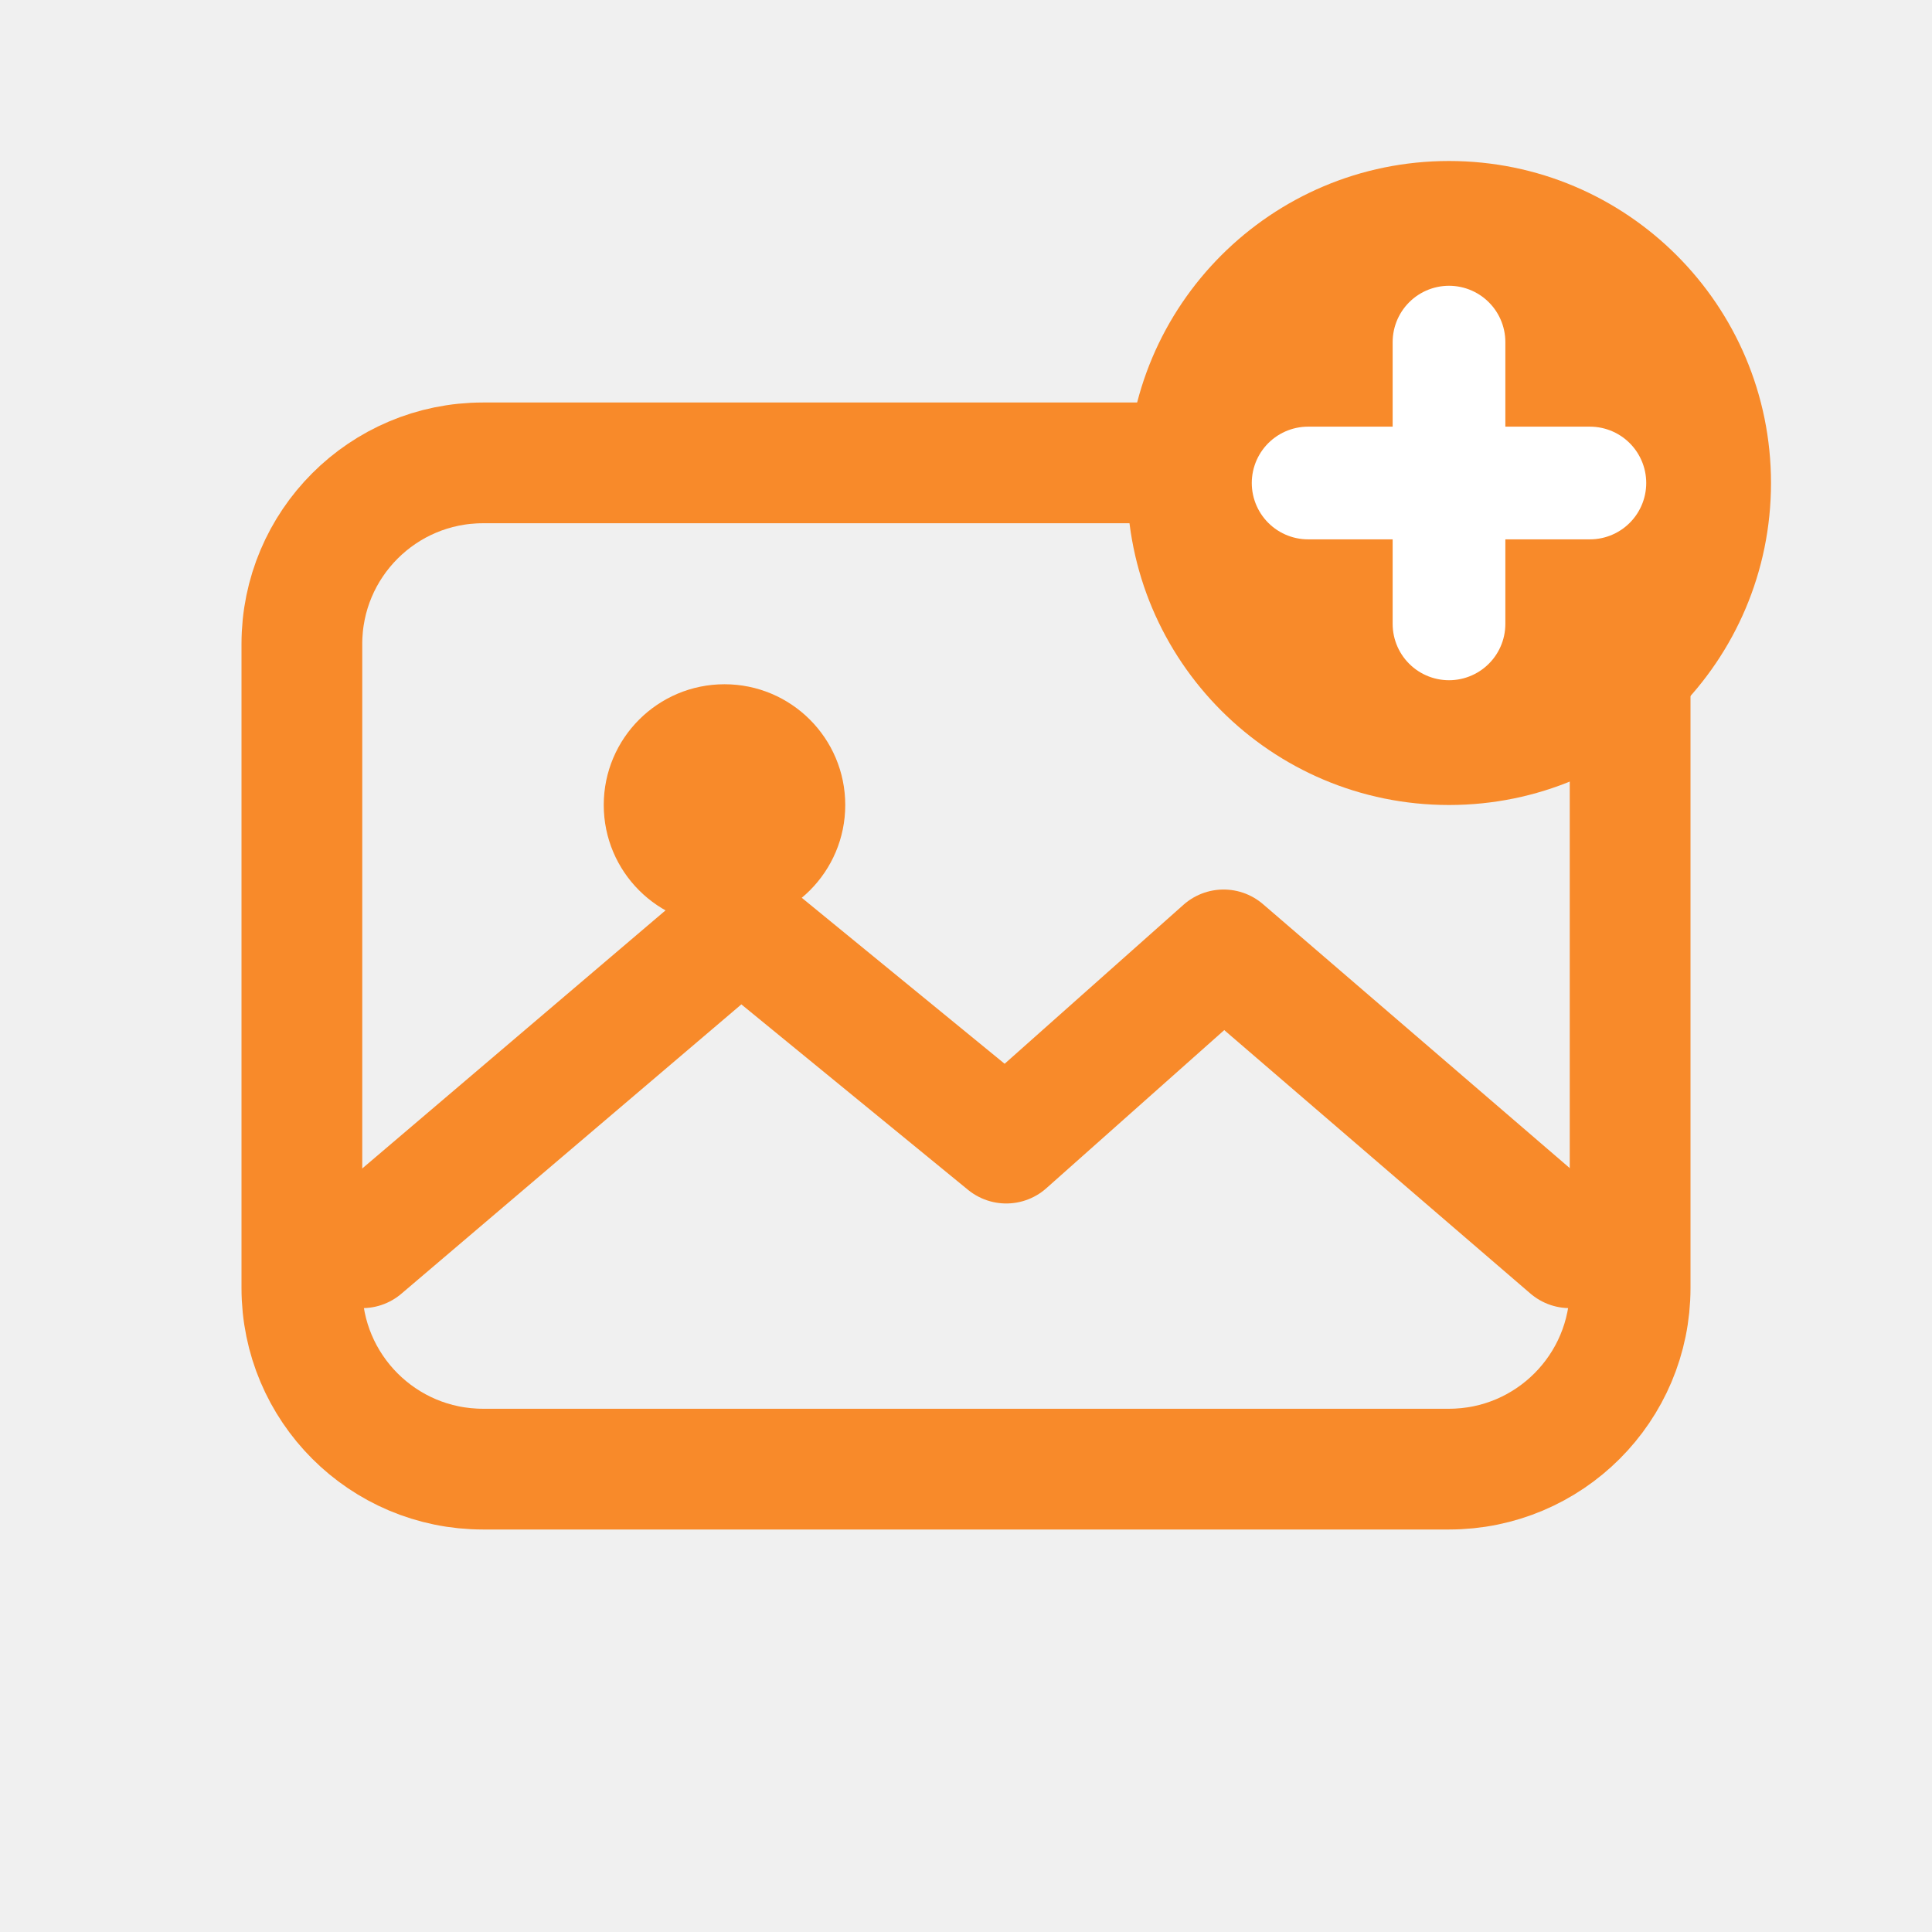
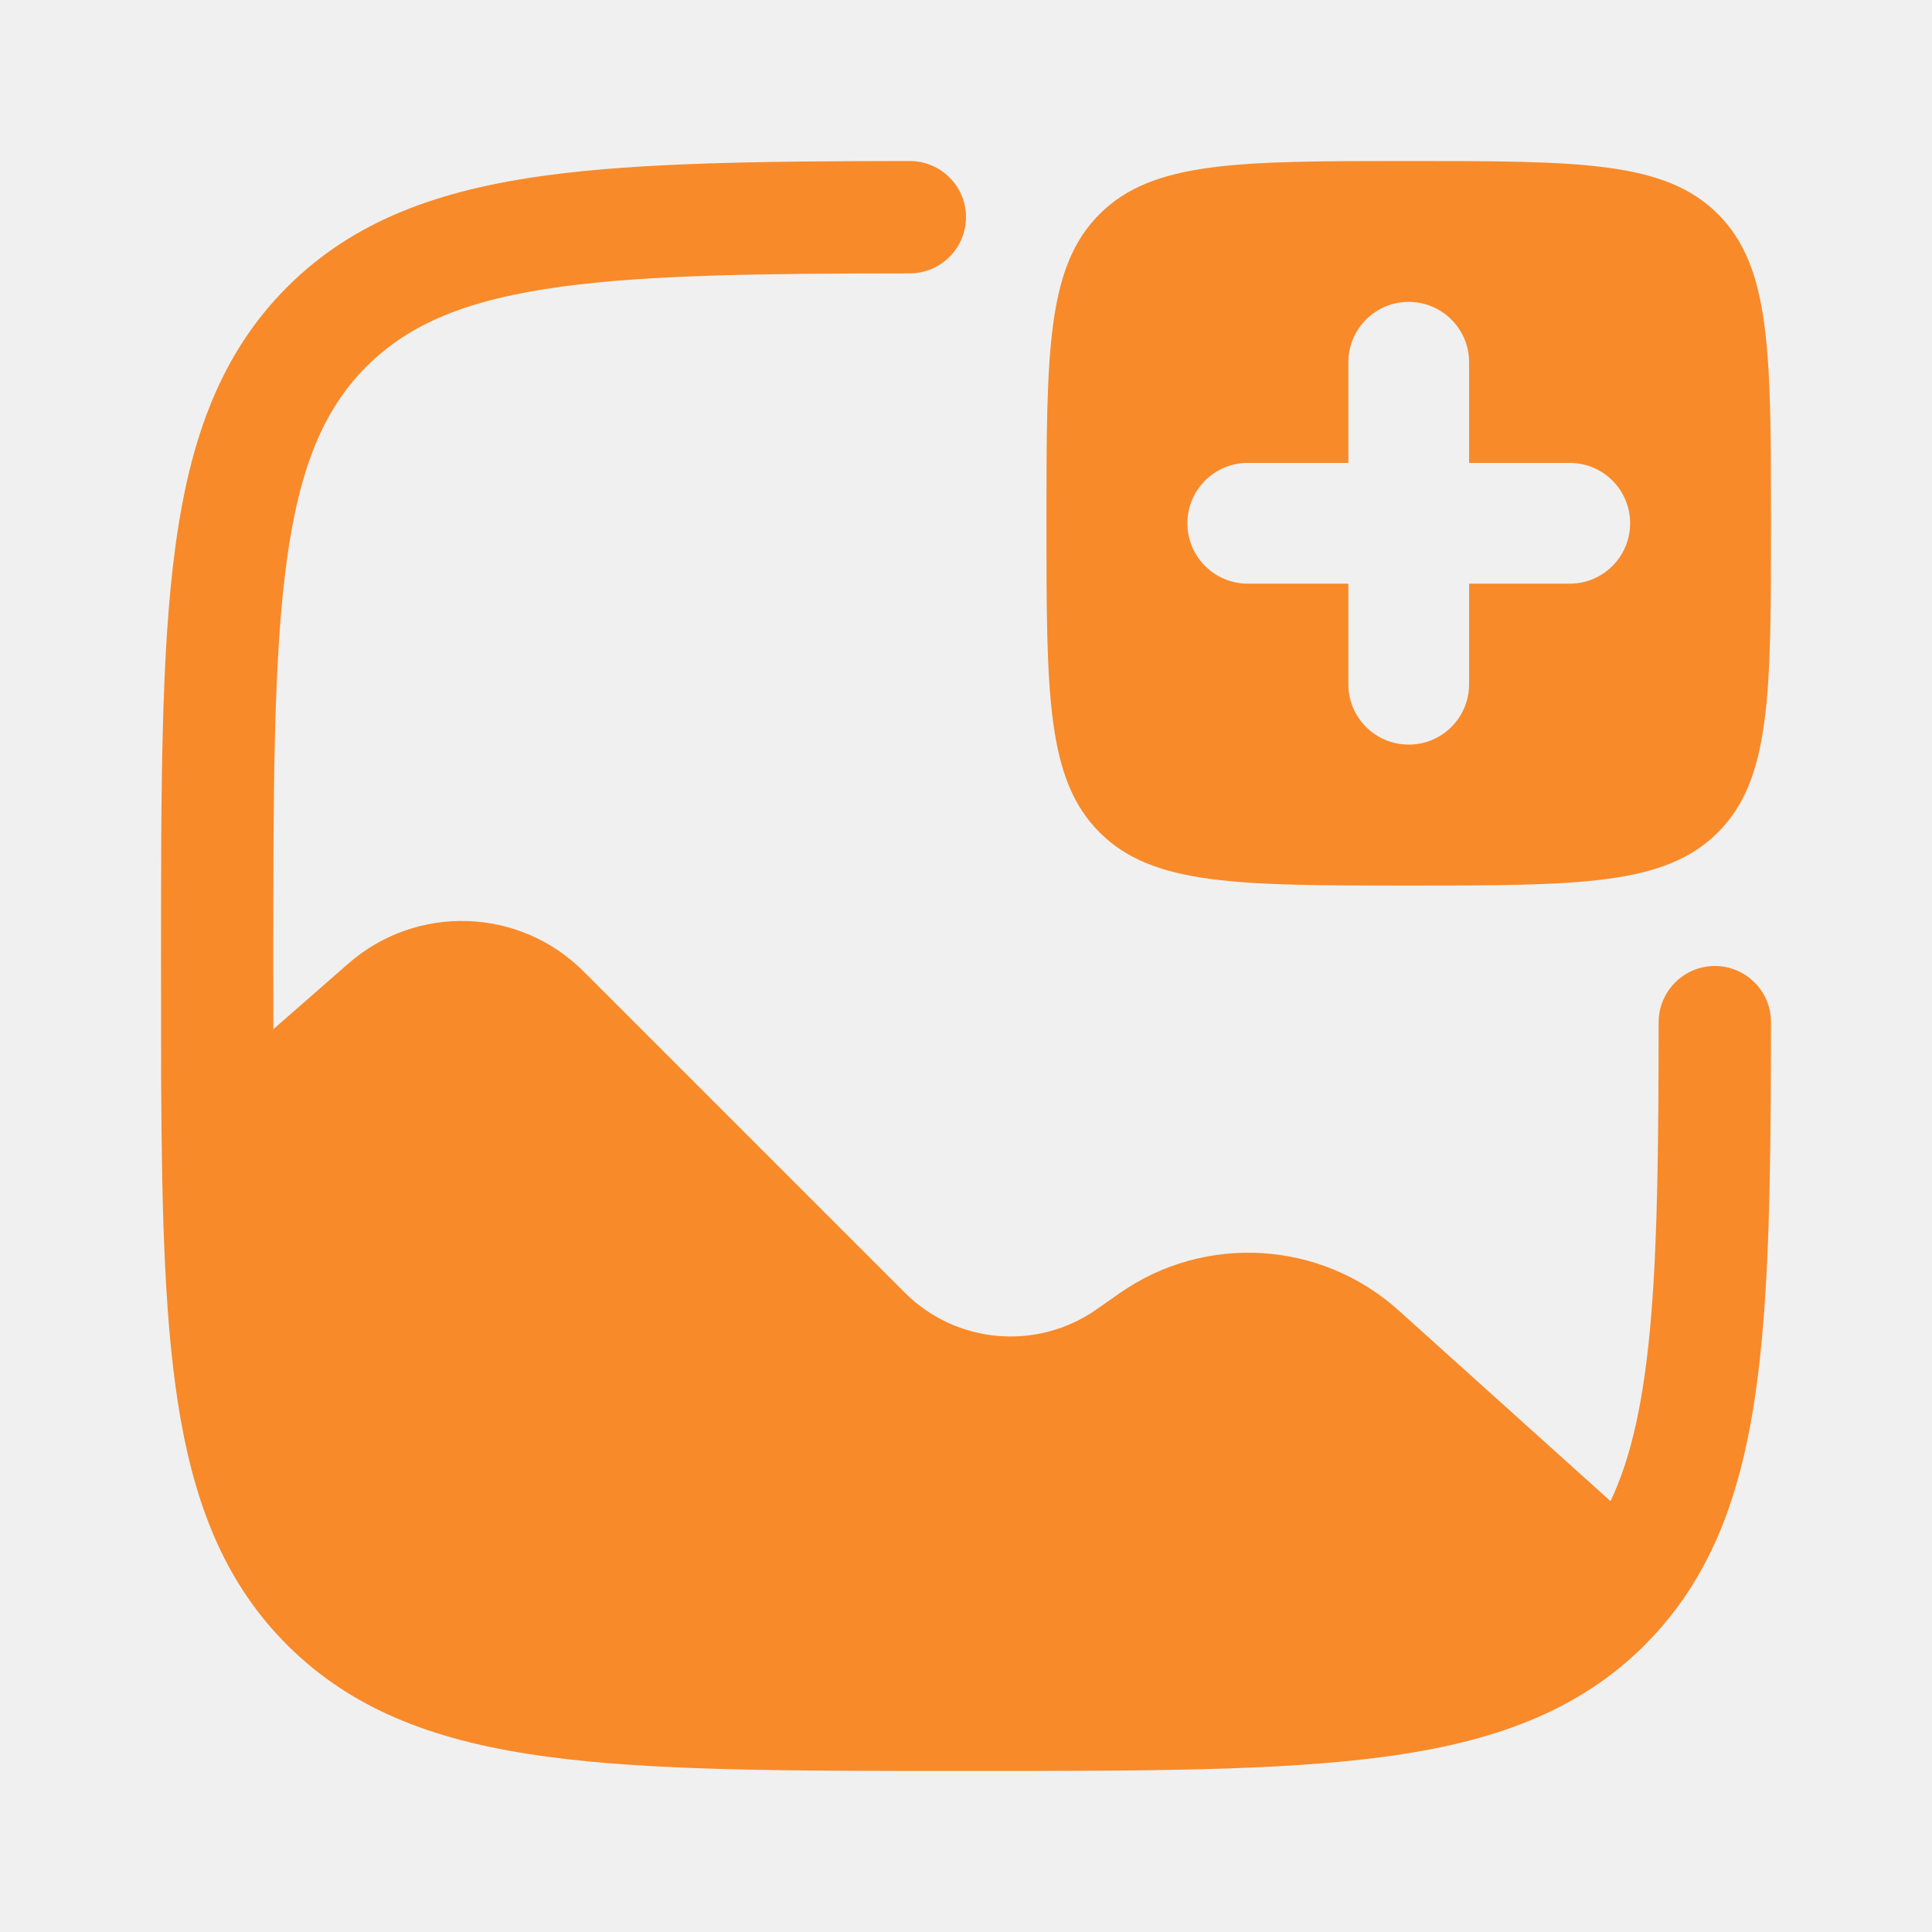
- <svg xmlns="http://www.w3.org/2000/svg" width="24" height="24" viewBox="0 0 24 24" fill="none">
-   <rect x="3.75" y="5.75" width="16.5" height="12.5" rx="2.25" stroke="#F88A2A" stroke-width="1.5" />
-   <circle cx="9" cy="10" r="1.5" fill="#F88A2A" />
-   <path d="M4.5 15.5L9.2 11.5L12.5 14.2L15.2 11.8L19.5 15.5" stroke="#F88A2A" stroke-width="1.5" stroke-linecap="round" stroke-linejoin="round" />
-   <circle cx="18" cy="6" r="4" fill="#F88A2A" />
-   <path d="M18 4.25V7.75M16.25 6H19.75" stroke="white" stroke-width="1.4" stroke-linecap="round" />
+ <svg xmlns="http://www.w3.org/2000/svg" preserveAspectRatio="none" overflow="visible" style="display: block;" width="20" height="20" viewBox="0 0 20 20" fill="none">
+   <g id="Icon">
+     <g id="Vector">
+       <path d="M18.333 10.582C18.332 11.806 18.323 12.847 18.253 13.701C18.172 14.692 18.007 15.521 17.636 16.208C17.473 16.512 17.272 16.783 17.028 17.028C16.334 17.721 15.45 18.036 14.331 18.186C13.236 18.333 11.834 18.333 10.044 18.333H9.956C8.166 18.333 6.764 18.333 5.67 18.186C4.55 18.036 3.666 17.721 2.972 17.028C2.357 16.413 2.04 15.648 1.871 14.698C1.705 13.765 1.675 12.605 1.668 11.164C1.667 10.797 1.667 10.41 1.667 10.001V9.956C1.667 8.166 1.667 6.764 1.814 5.67C1.964 4.55 2.279 3.666 2.972 2.972C3.666 2.279 4.55 1.964 5.67 1.814C6.643 1.683 7.895 1.668 9.418 1.667C9.739 1.667 10 1.927 10 2.248C10 2.569 9.739 2.829 9.418 2.83C7.873 2.831 6.723 2.845 5.824 2.966C4.833 3.099 4.236 3.353 3.794 3.794C3.353 4.236 3.099 4.833 2.966 5.824C2.831 6.832 2.829 8.156 2.829 10C2.829 10.225 2.829 10.443 2.83 10.654L3.606 9.975C4.312 9.357 5.377 9.392 6.041 10.056L9.366 13.381C9.899 13.914 10.737 13.986 11.354 13.553L11.585 13.391C12.472 12.767 13.672 12.84 14.478 13.565L16.672 15.54C16.893 15.076 17.024 14.466 17.094 13.607C17.16 12.797 17.169 11.813 17.17 10.582C17.171 10.261 17.431 10 17.752 10C18.073 10 18.334 10.26 18.333 10.582Z" fill="#F88A2A" />
+       <path fill-rule="evenodd" clip-rule="evenodd" d="M14.583 9.167C12.816 9.167 11.932 9.167 11.383 8.617C10.833 8.068 10.833 7.184 10.833 5.417C10.833 3.649 10.833 2.765 11.383 2.216C11.932 1.667 12.816 1.667 14.583 1.667C16.351 1.667 17.235 1.667 17.784 2.216C18.333 2.765 18.333 3.649 18.333 5.417C18.333 7.184 18.333 8.068 17.784 8.617C17.235 9.167 16.351 9.167 14.583 9.167ZM15.208 3.75C15.208 3.405 14.928 3.125 14.583 3.125C14.238 3.125 13.958 3.405 13.958 3.75V4.792H12.917C12.572 4.792 12.292 5.071 12.292 5.417C12.292 5.762 12.572 6.042 12.917 6.042H13.958V7.083C13.958 7.429 14.238 7.708 14.583 7.708C14.928 7.708 15.208 7.429 15.208 7.083V6.042H16.25C16.595 6.042 16.875 5.762 16.875 5.417C16.875 5.071 16.595 4.792 16.25 4.792H15.208V3.75Z" fill="#F88A2A" />
+     </g>
+   </g>
</svg>
